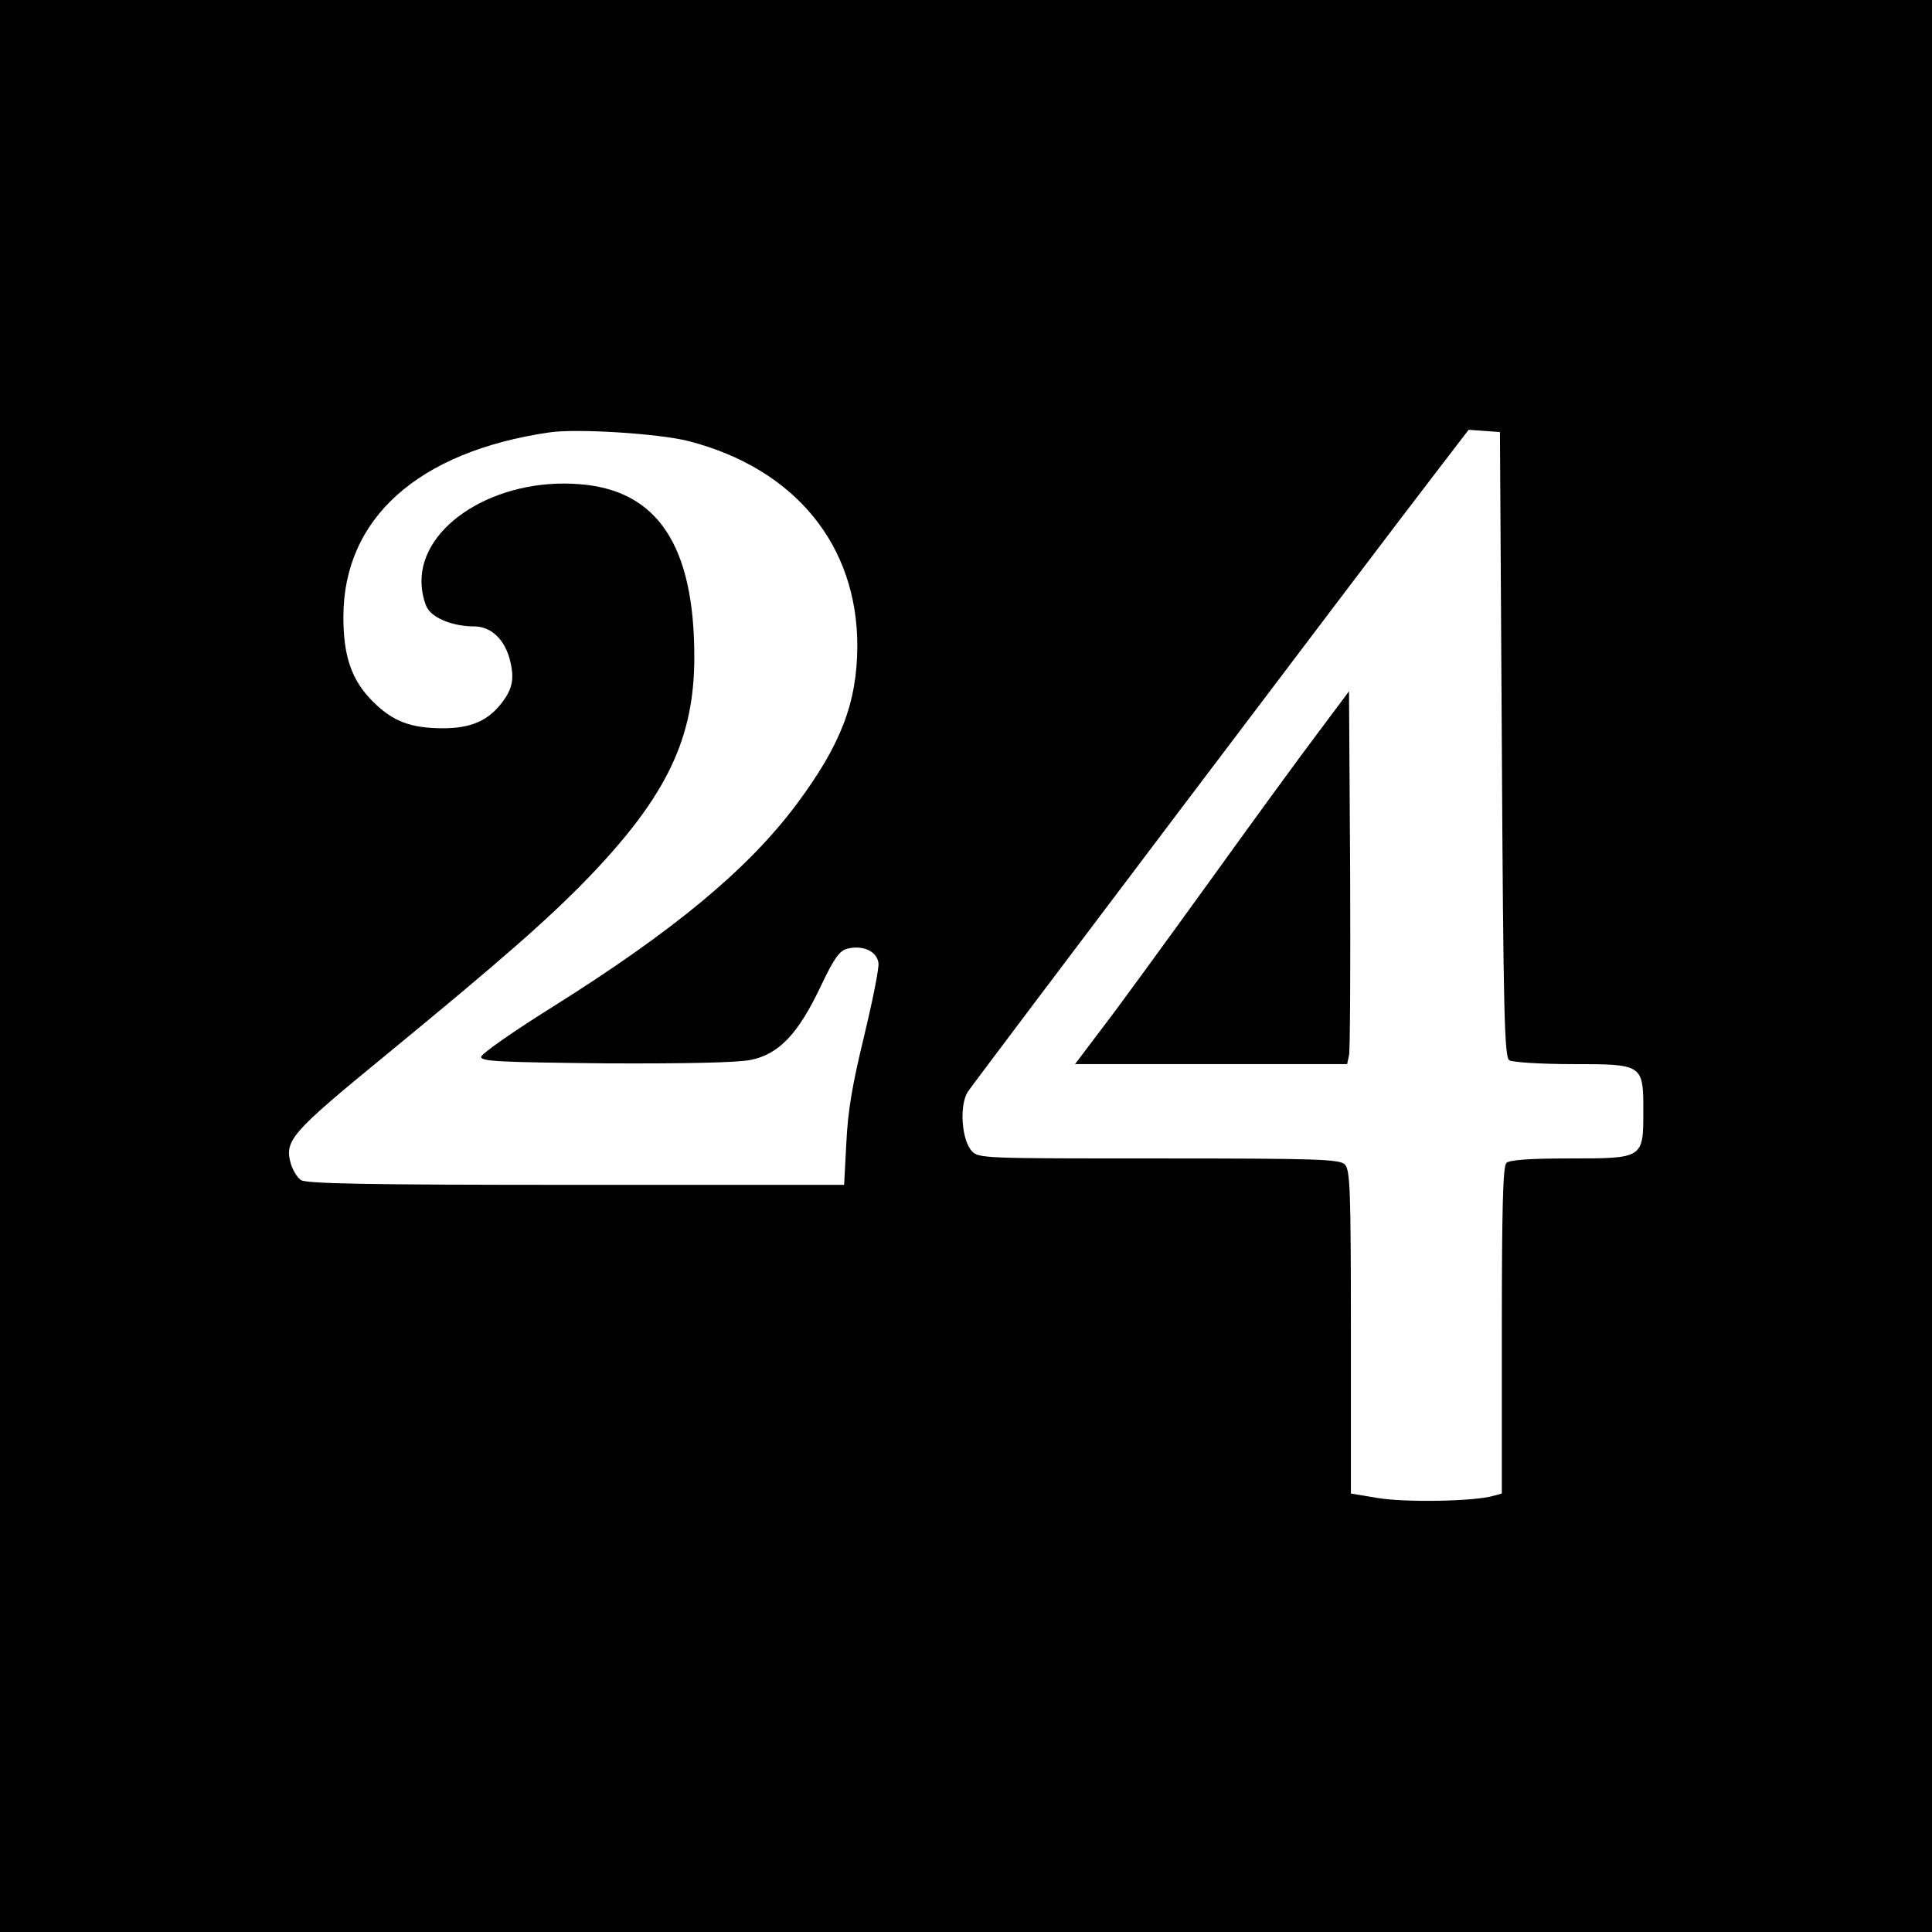
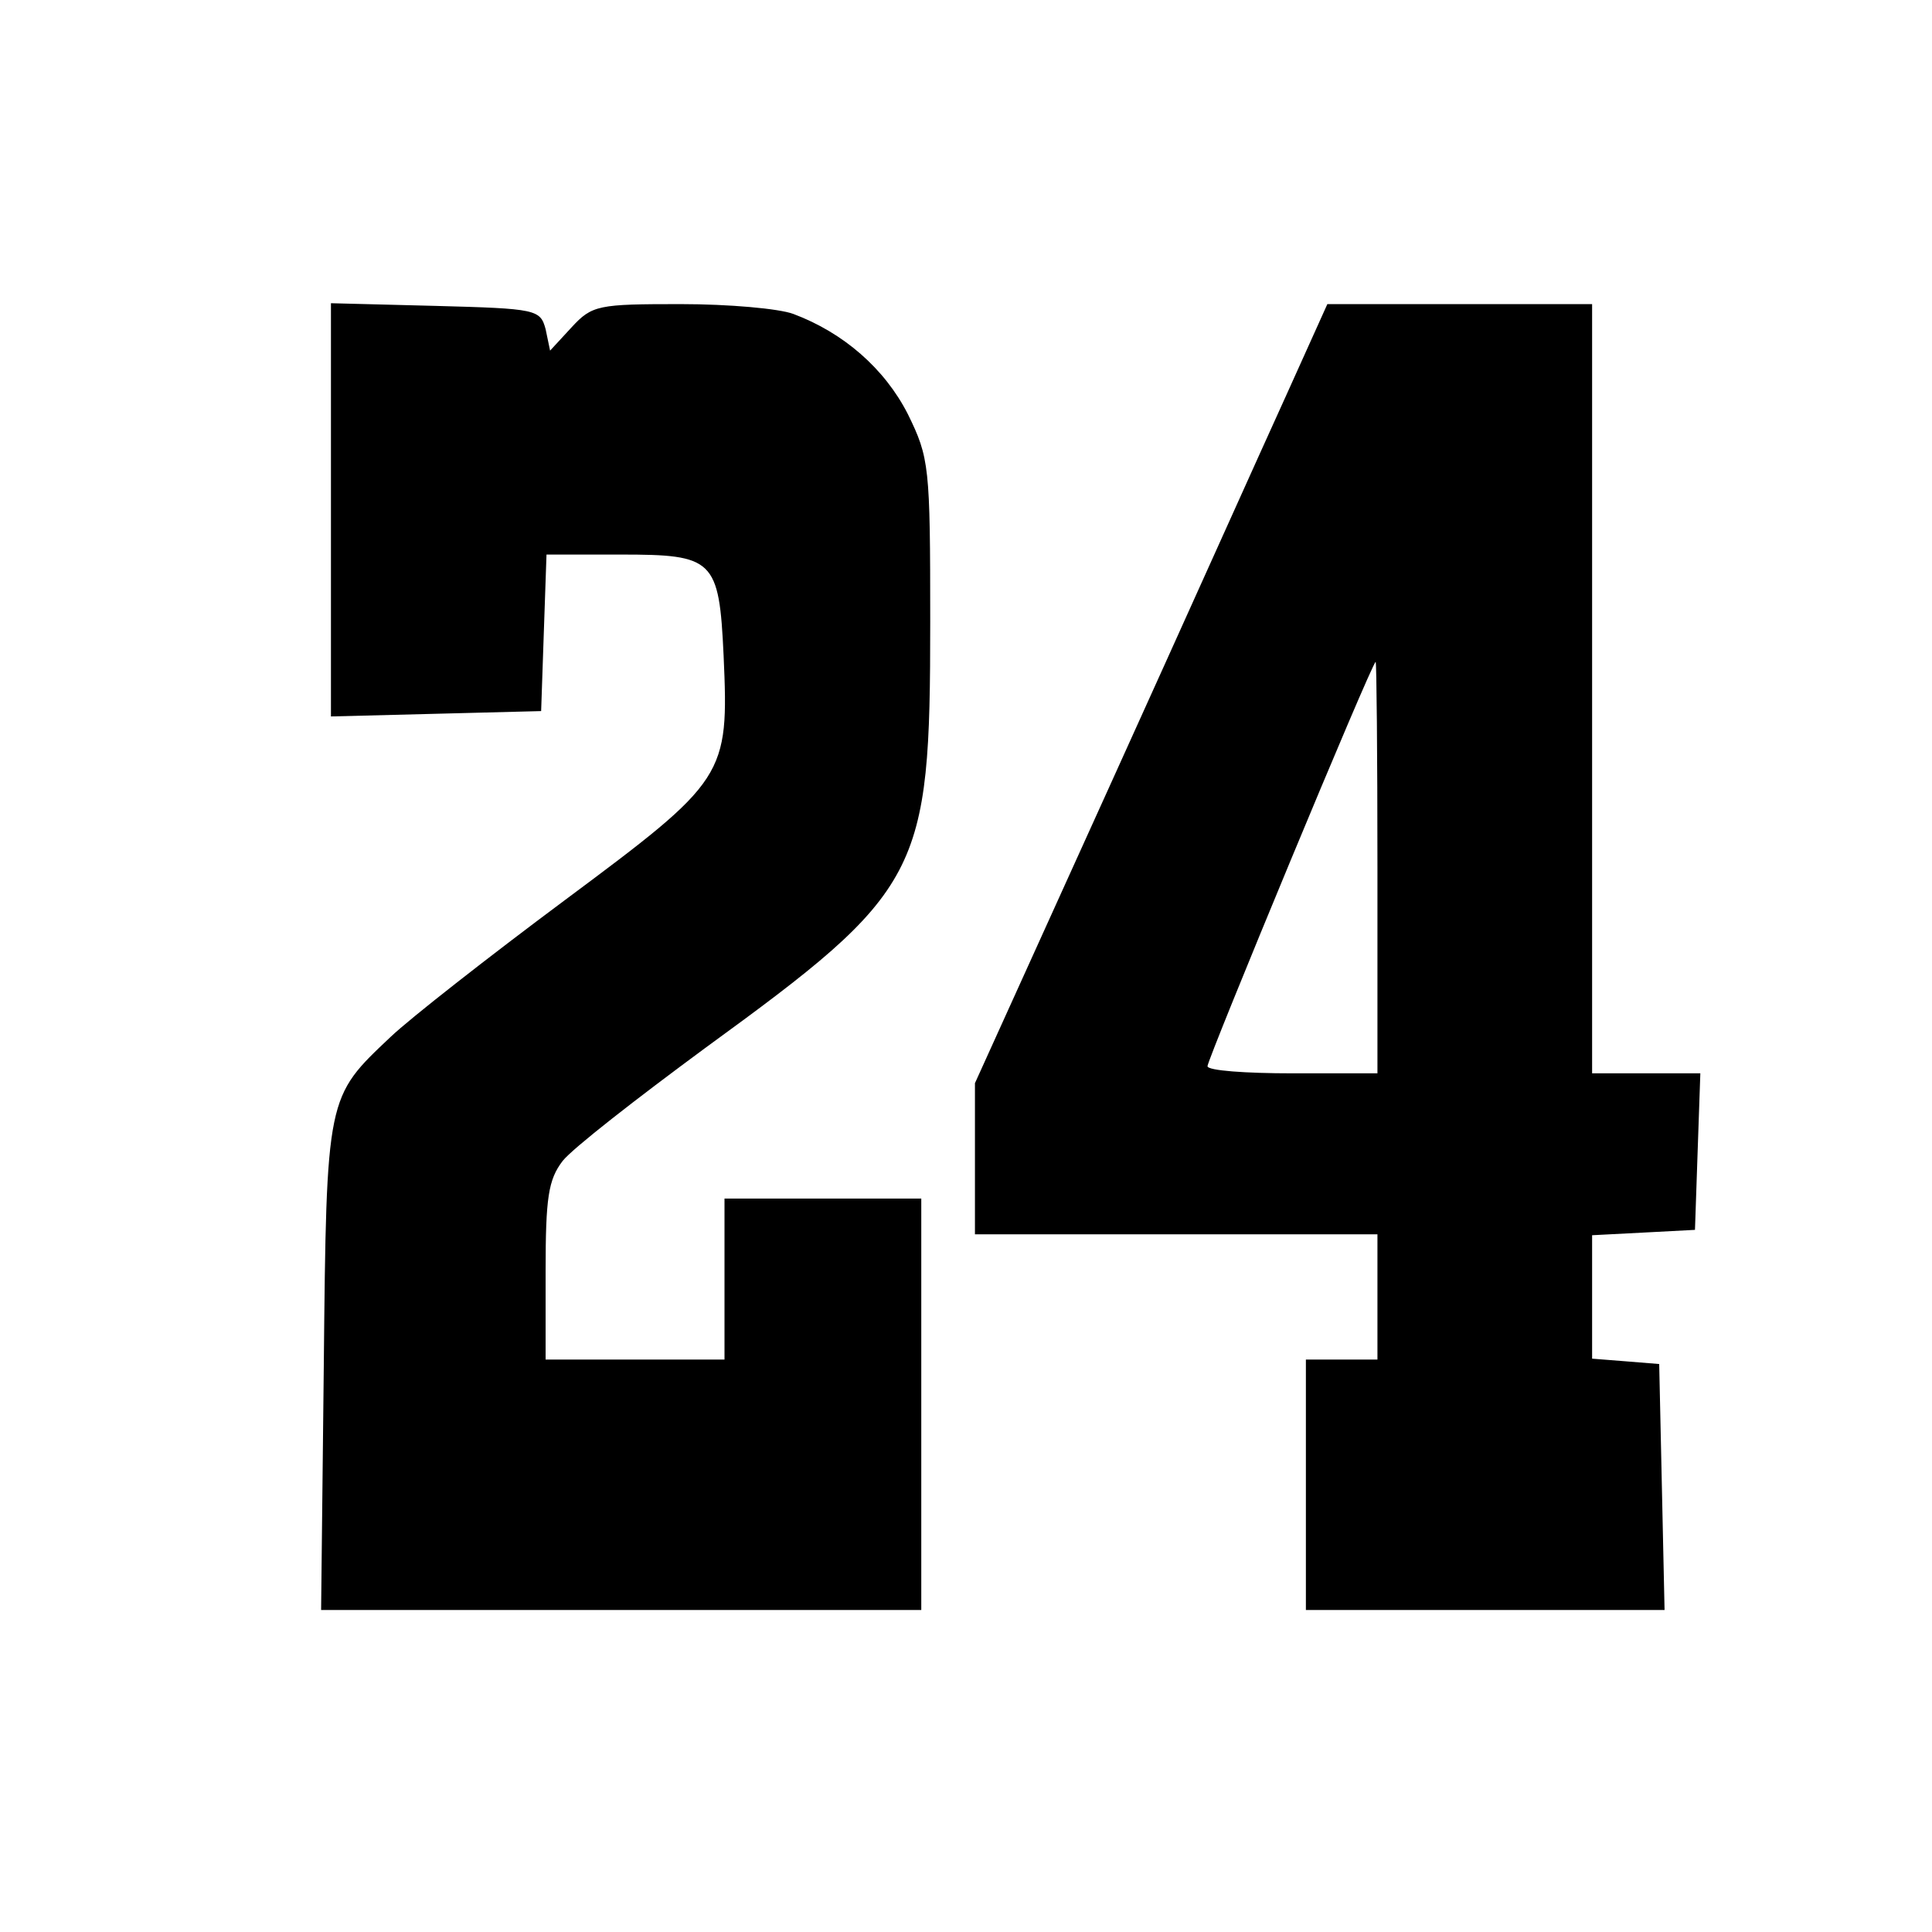
- <svg xmlns="http://www.w3.org/2000/svg" version="1.0" width="512pt" height="512pt" viewBox="0 0 512 512" preserveAspectRatio="xMidYMid meet">
-   <g transform="translate(0,512) scale(0.1,-0.1)" fill="#000000" stroke="none">
-     <path d="M0 2560 l0 -2560 2560 0 2560 0 0 2560 0 2560 -2560 0 -2560 0 0 -2560z m1825 1391 c282 -73 448 -276 447 -545 -1 -149 -44 -260 -160 -416 -128 -172 -325 -336 -647 -538 -104 -65 -190 -125 -190 -133 0 -12 53 -14 330 -17 214 -1 349 2 384 9 75 15 126 69 185 193 37 78 51 97 72 102 41 10 78 -7 82 -38 2 -14 -16 -102 -38 -194 -31 -127 -43 -197 -47 -281 l-6 -113 -711 0 c-554 0 -716 3 -729 13 -9 6 -21 26 -26 42 -18 63 -1 82 254 291 303 249 428 358 537 471 205 214 278 366 278 582 0 296 -98 443 -306 458 -218 17 -419 -108 -417 -259 0 -26 8 -59 17 -72 17 -26 69 -46 122 -46 44 0 79 -32 94 -84 15 -55 9 -84 -27 -127 -35 -41 -79 -59 -149 -59 -85 0 -133 18 -186 71 -56 56 -78 119 -78 224 0 261 198 438 545 489 73 11 292 -3 370 -23z m2155 -804 c4 -721 7 -829 20 -837 8 -5 83 -10 166 -10 188 0 189 0 189 -125 0 -125 0 -125 -195 -125 -108 0 -160 -4 -168 -12 -9 -9 -12 -121 -12 -444 l0 -432 -22 -6 c-49 -15 -235 -18 -306 -6 l-72 12 0 428 c0 376 -2 430 -16 444 -14 14 -72 16 -493 16 -466 0 -478 0 -496 20 -27 30 -33 122 -10 157 18 27 1090 1446 1248 1651 l79 103 42 -3 41 -3 5 -828z" />
-     <path d="M3495 3181 c-44 -58 -174 -236 -289 -396 -115 -159 -242 -334 -283 -387 l-74 -98 360 0 361 0 5 23 c3 12 4 234 3 493 l-3 472 -80 -107z" />
+ <svg xmlns="http://www.w3.org/2000/svg" version="1.0" width="216pt" height="216pt" viewBox="0 0 216 216" preserveAspectRatio="xMidYMid meet">
+   <g transform="translate(0,216) scale(0.1,-0.1)" fill="#000000" stroke="none">
+     <path d="M370 1590 l0 -231 118 3 117 3 3 88 3 87 83 0 c104 0 110 -5 115 -113 6 -135 3 -139 -177 -273 -86 -64 -174 -133 -195 -153 -72 -68 -72 -65 -75 -368 l-3 -273 335 0 336 0 0 230 0 230 -110 0 -110 0 0 -90 0 -90 -100 0 -100 0 0 99 c0 82 3 102 19 123 11 14 83 70 159 126 243 177 252 194 252 477 0 174 -1 183 -25 232 -26 51 -72 91 -128 112 -16 6 -72 11 -126 11 -92 0 -99 -1 -122 -26 l-24 -26 -5 24 c-6 22 -10 23 -123 26 l-117 3 0 -231z" />
+     <path d="M1438 1718 c-26 -57 -114 -253 -197 -436 l-151 -333 0 -84 0 -85 225 0 225 0 0 -70 0 -70 -40 0 -40 0 0 -140 0 -140 200 0 201 0 -3 138 -3 137 -37 3 -38 3 0 69 0 69 58 3 57 3 3 88 3 87 -61 0 -60 0 0 430 0 430 -148 0 -148 0 -46 -102z m102 -528 l0 -230 -95 0 c-52 0 -95 3 -95 8 0 8 184 452 188 452 1 0 2 -103 2 -230z" />
  </g>
</svg>
